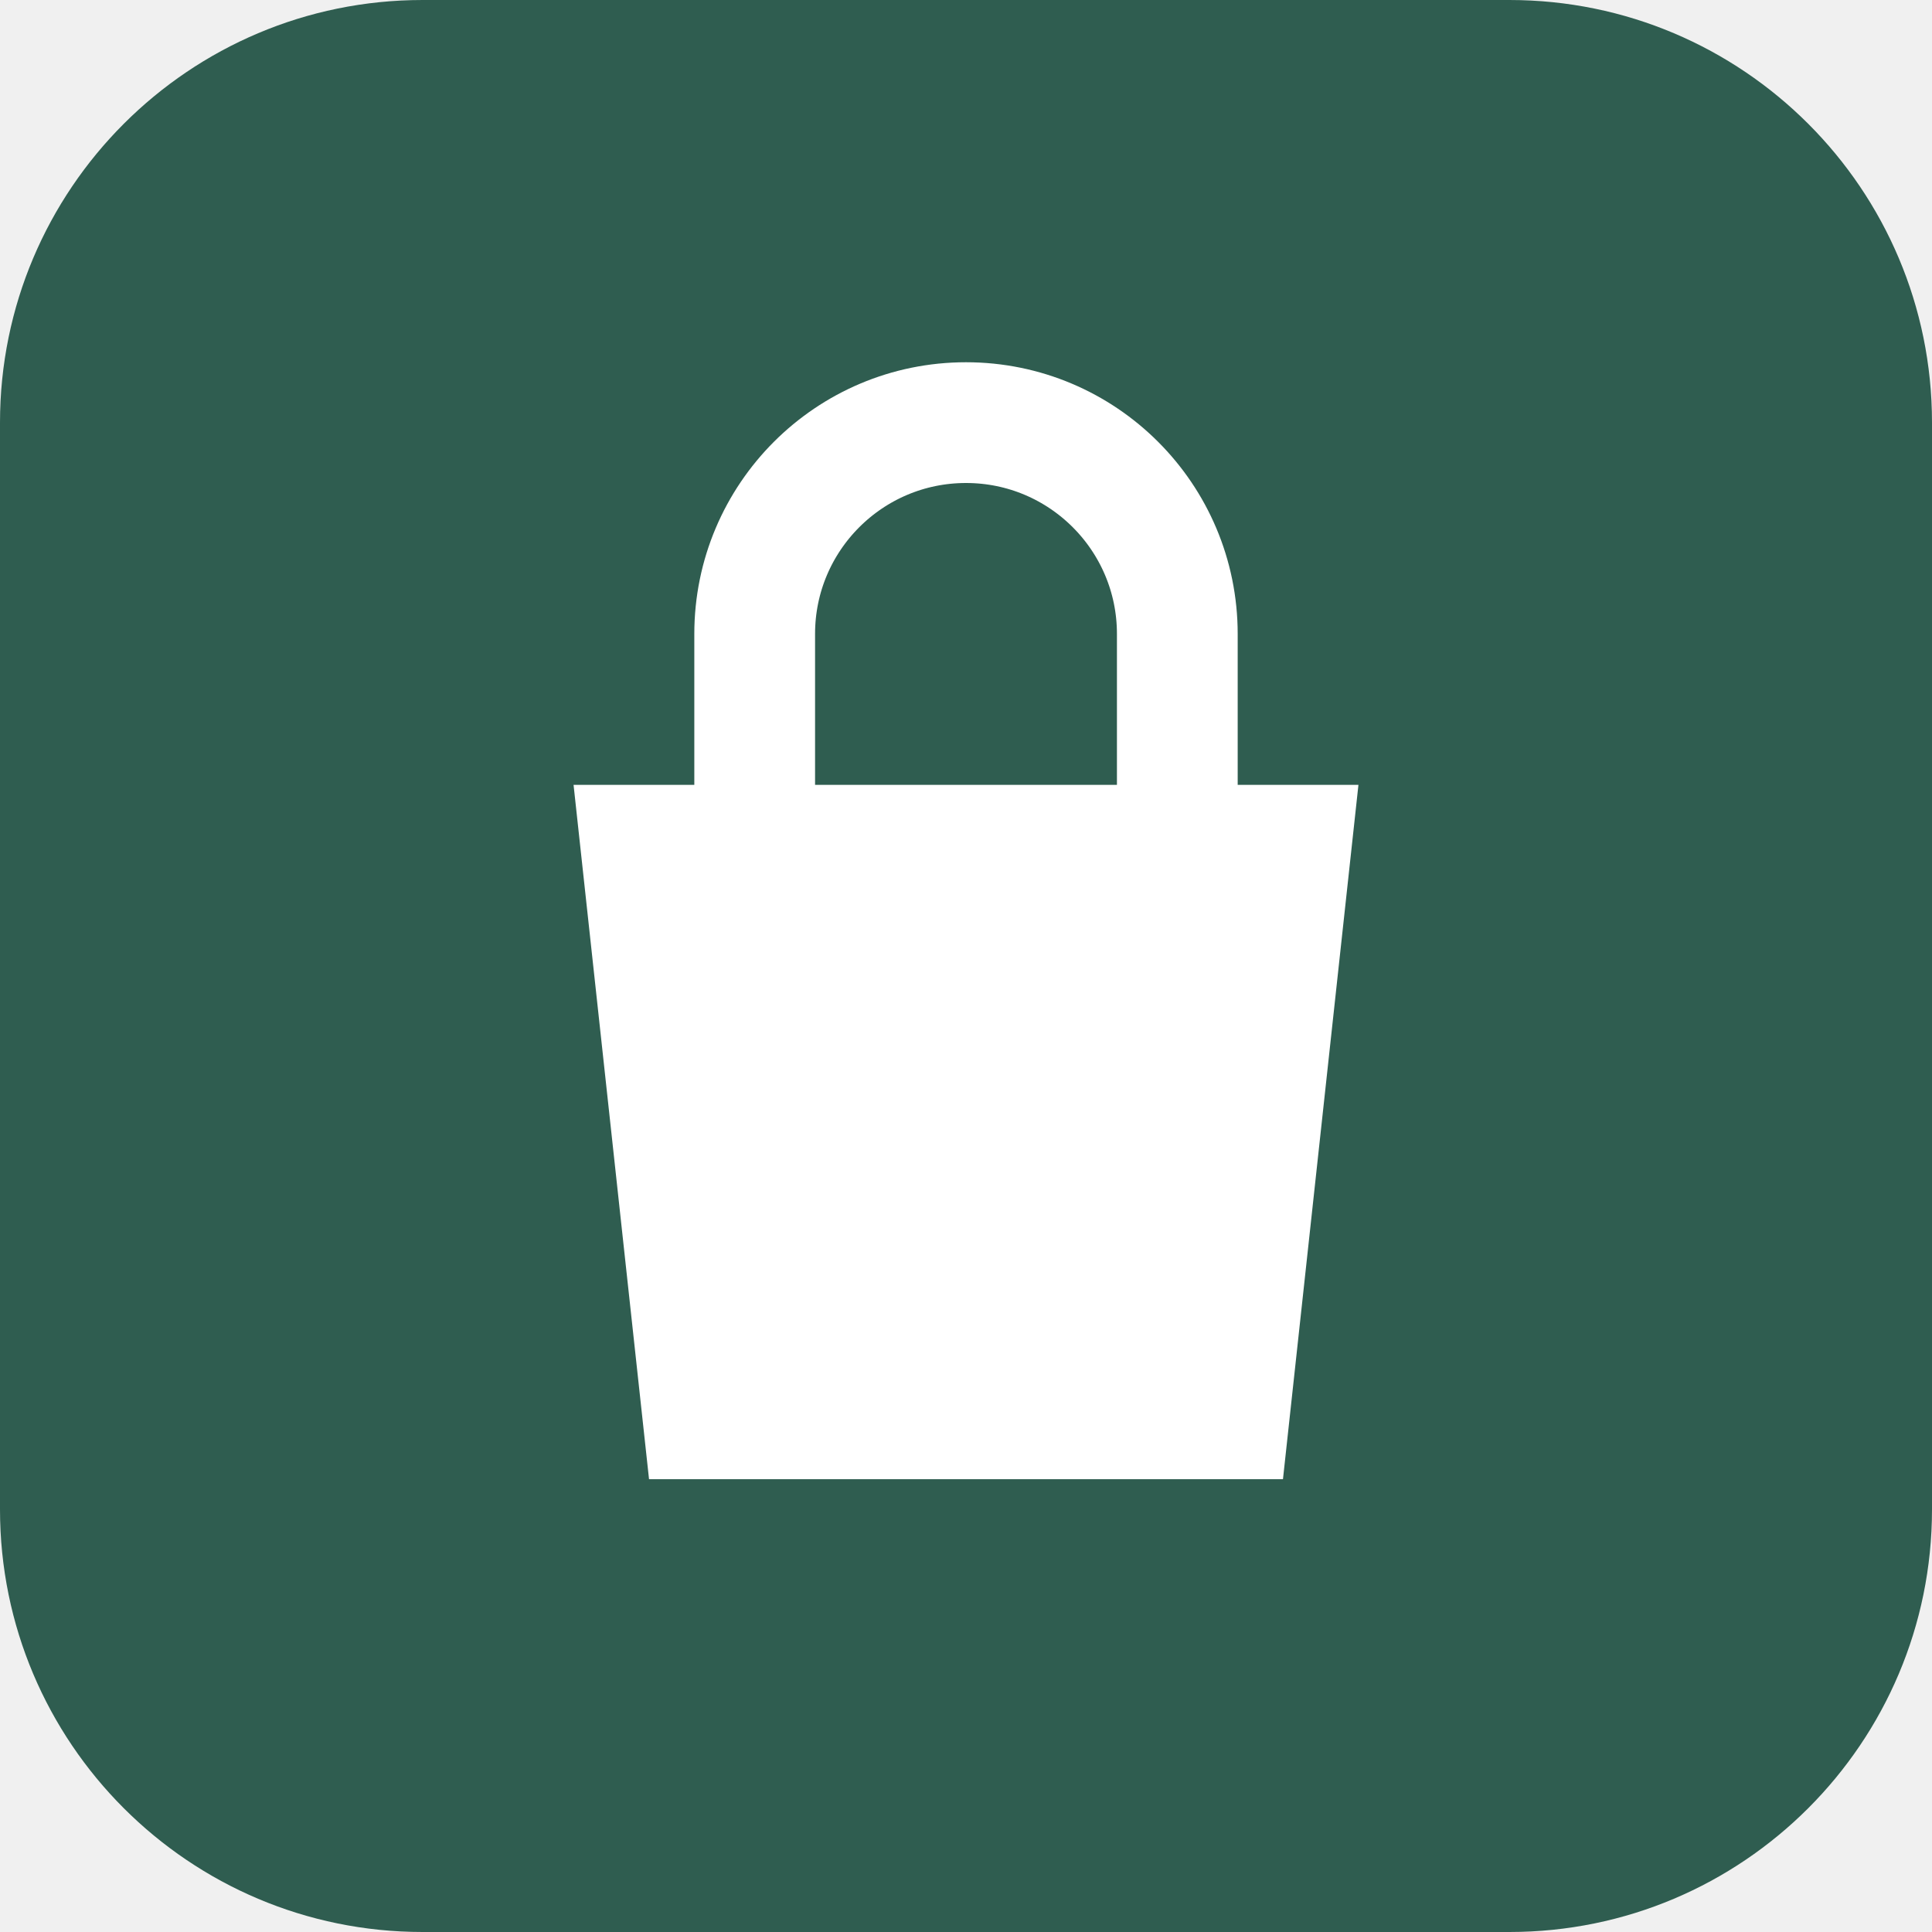
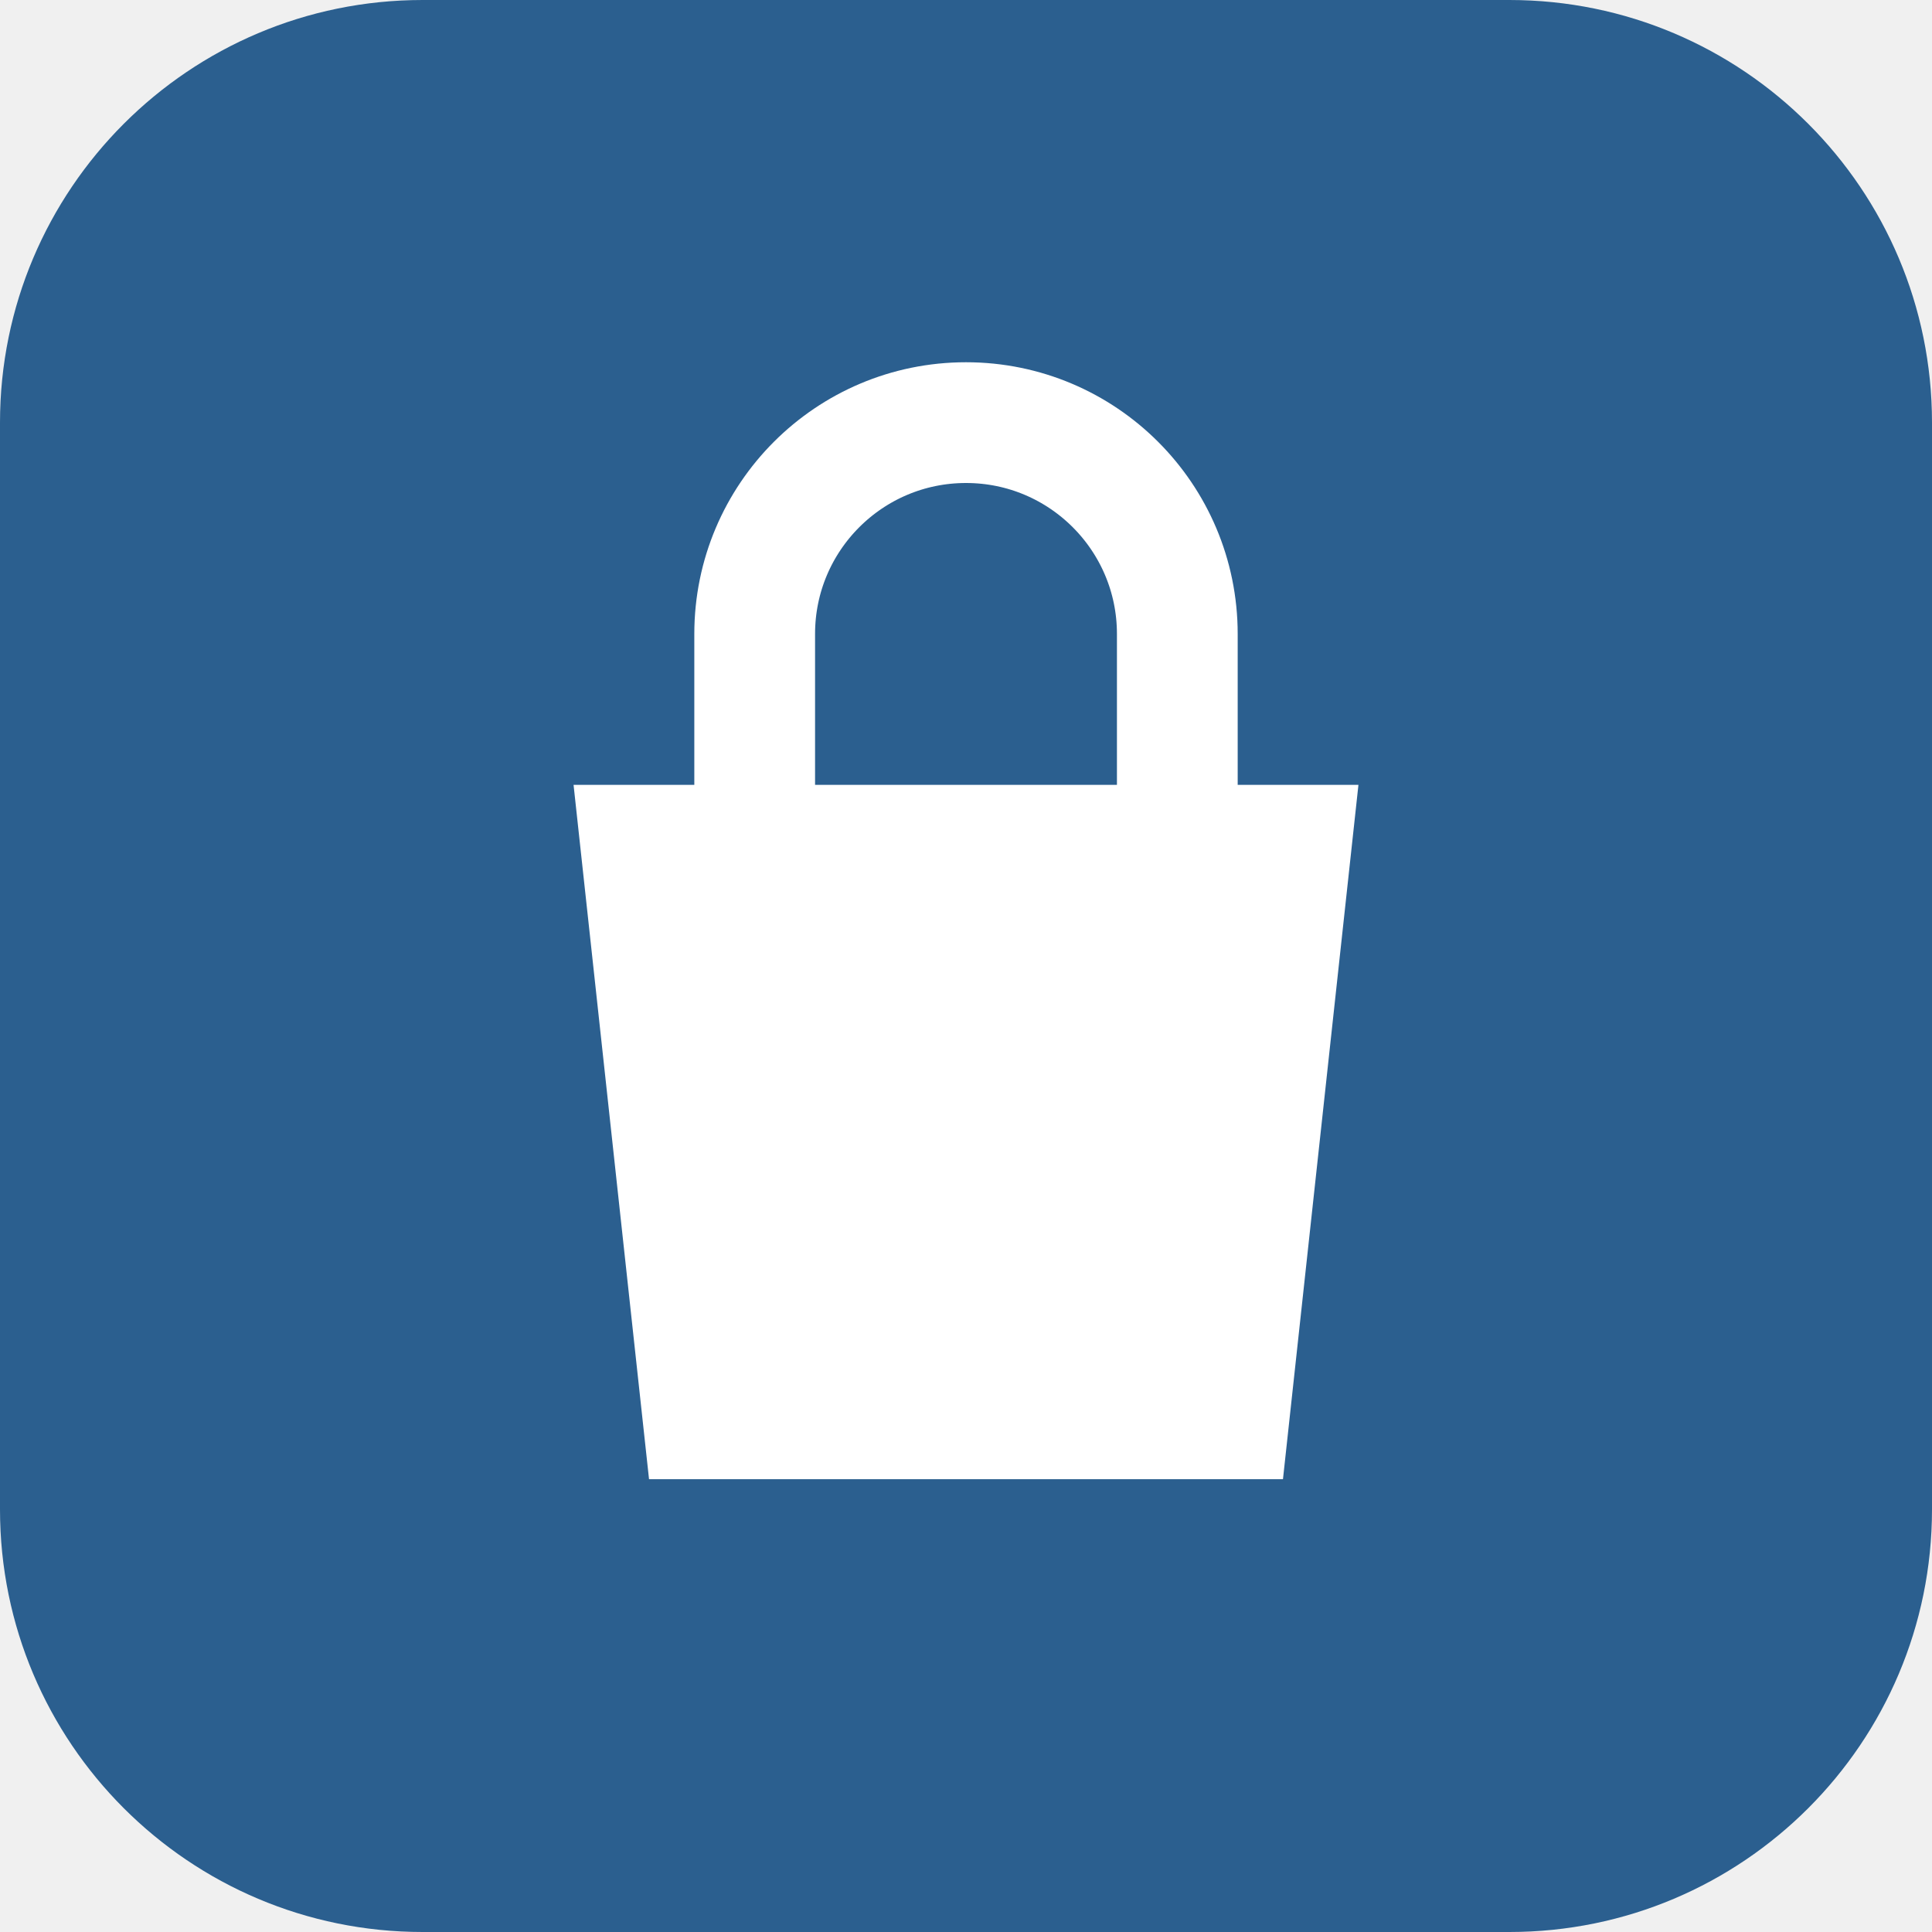
<svg xmlns="http://www.w3.org/2000/svg" viewBox="0 0 64 64">
-   <rect width="64" height="64" rx="14" fill="#2f5d50" />
+   <rect width="64" height="64" rx="14" fill="#2b5f8f" />
  <path d="M19 26h26l-2.5 23h-21z" fill="#fff" />
  <path d="M25 26v-5a7 7 0 0 1 14 0v5" fill="none" stroke="#fff" stroke-width="4" stroke-linecap="round" />
</svg>
